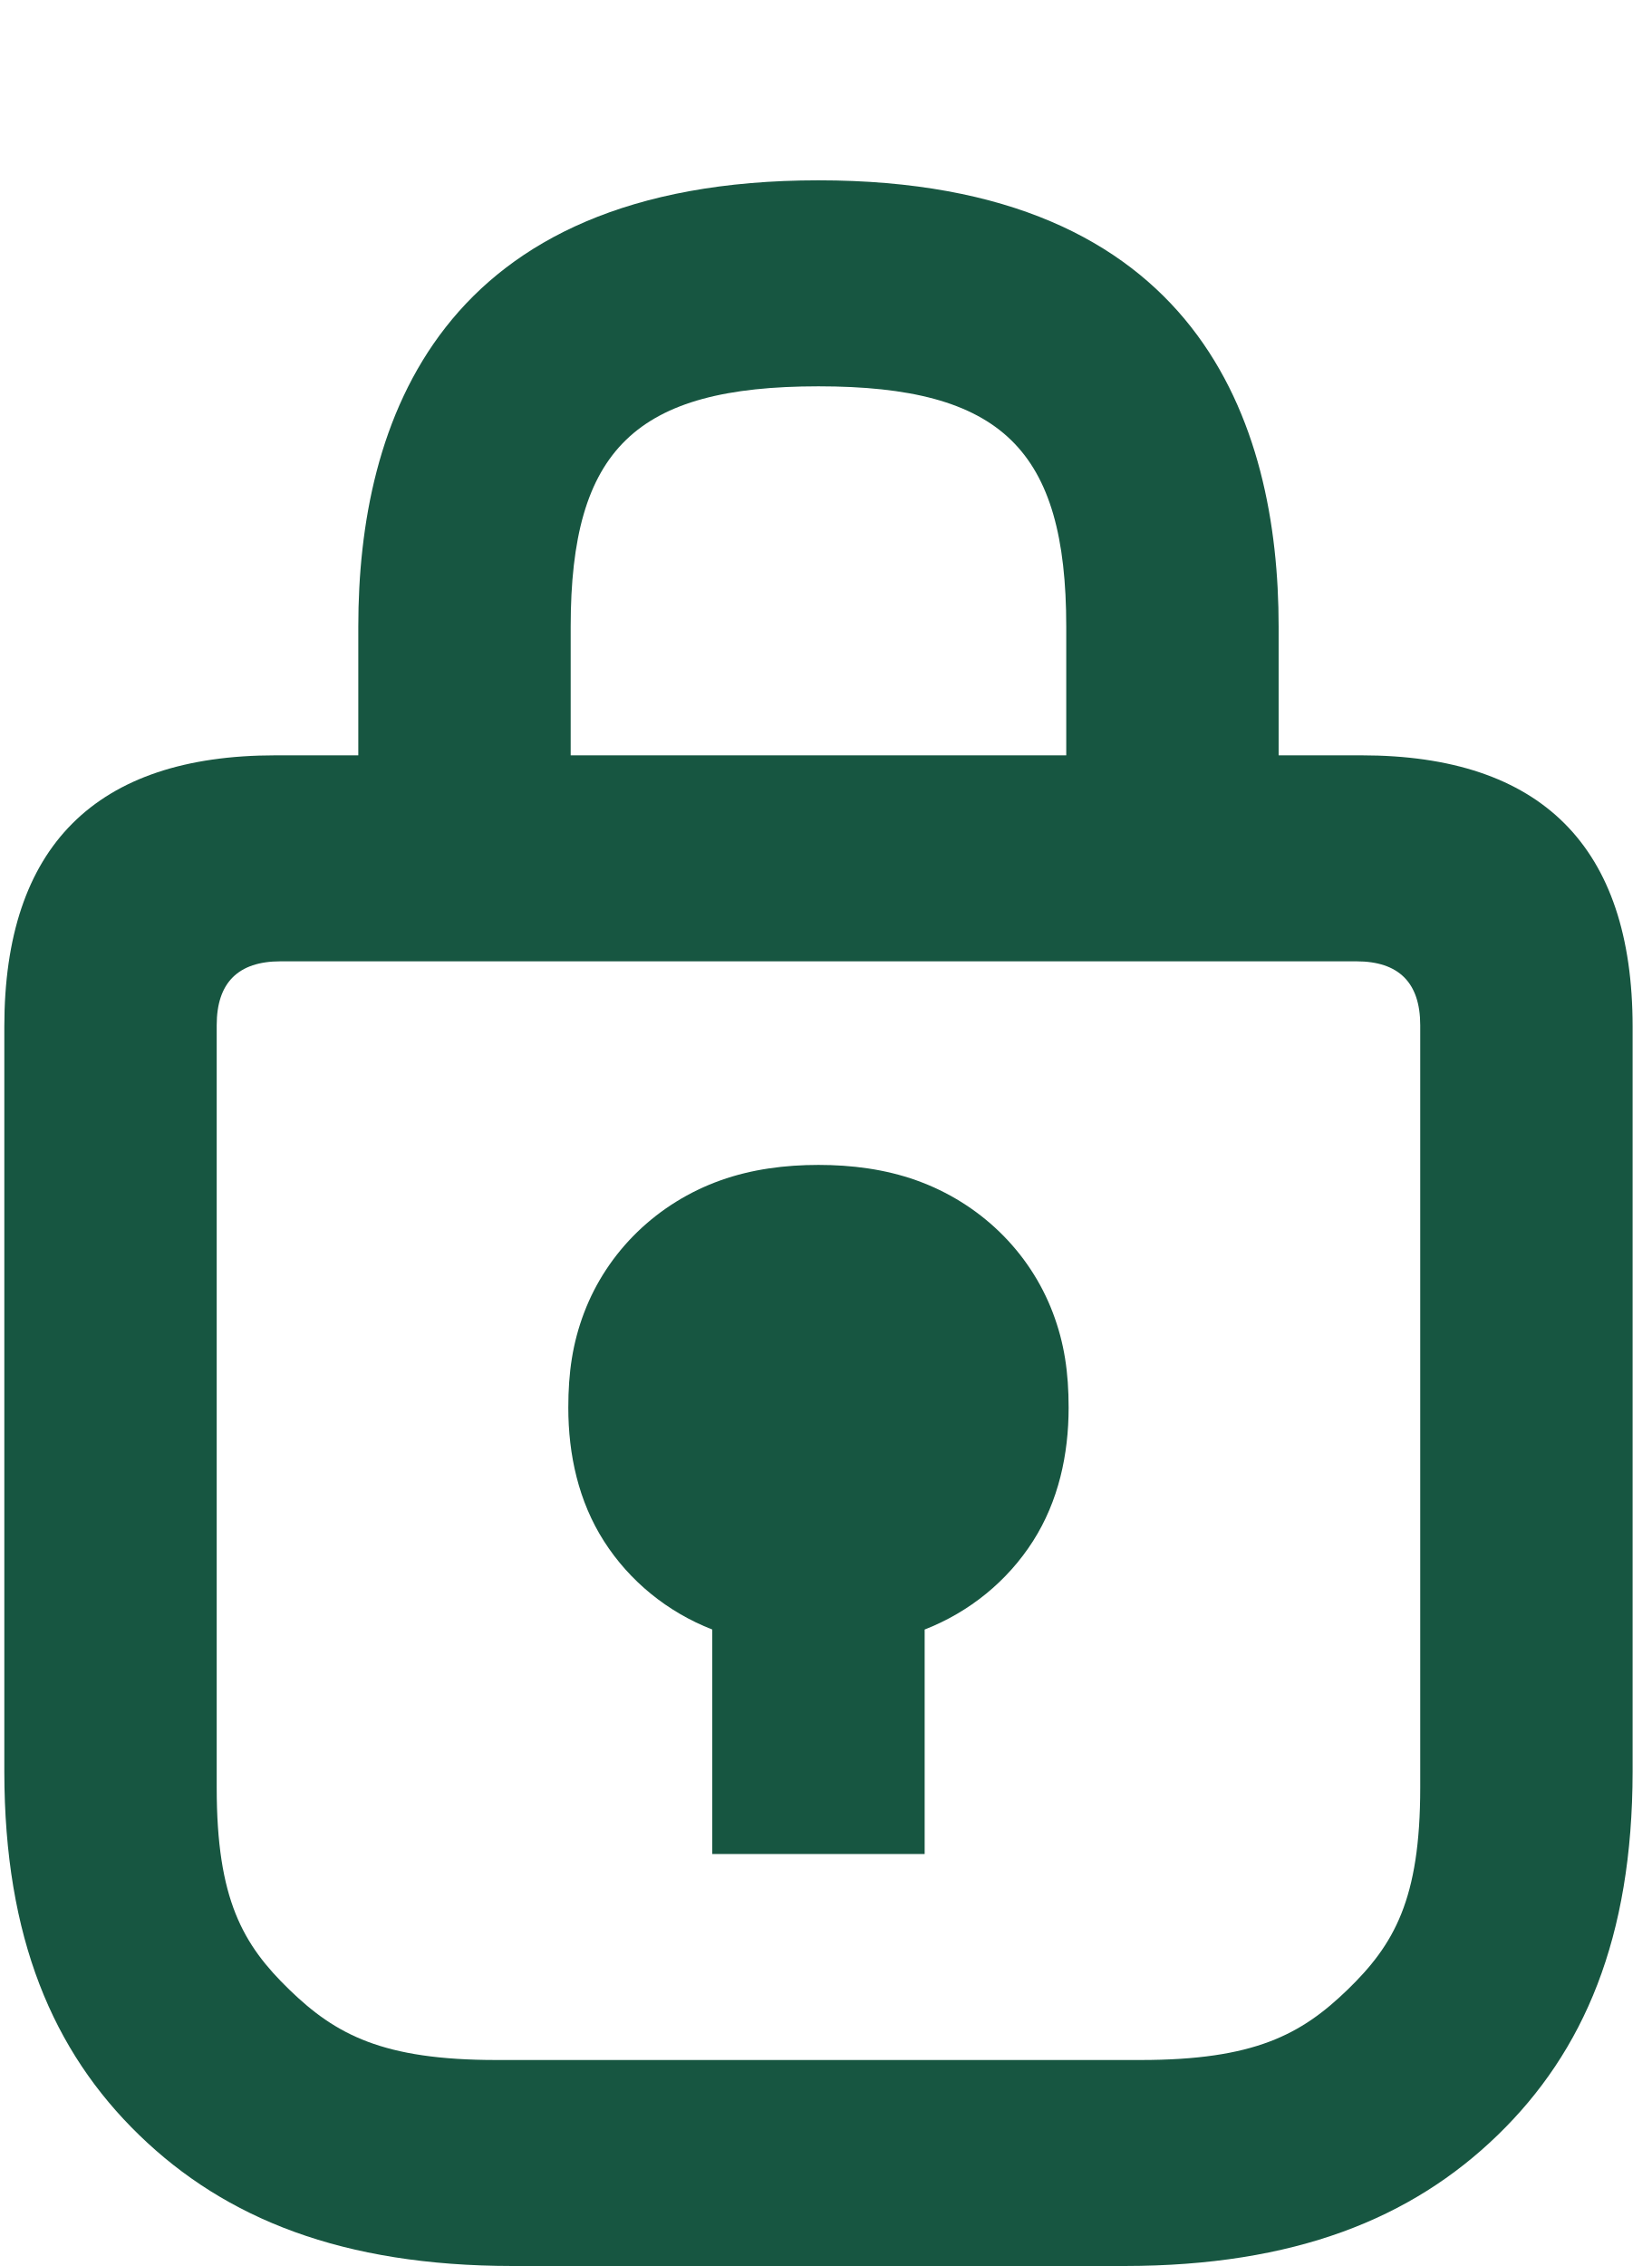
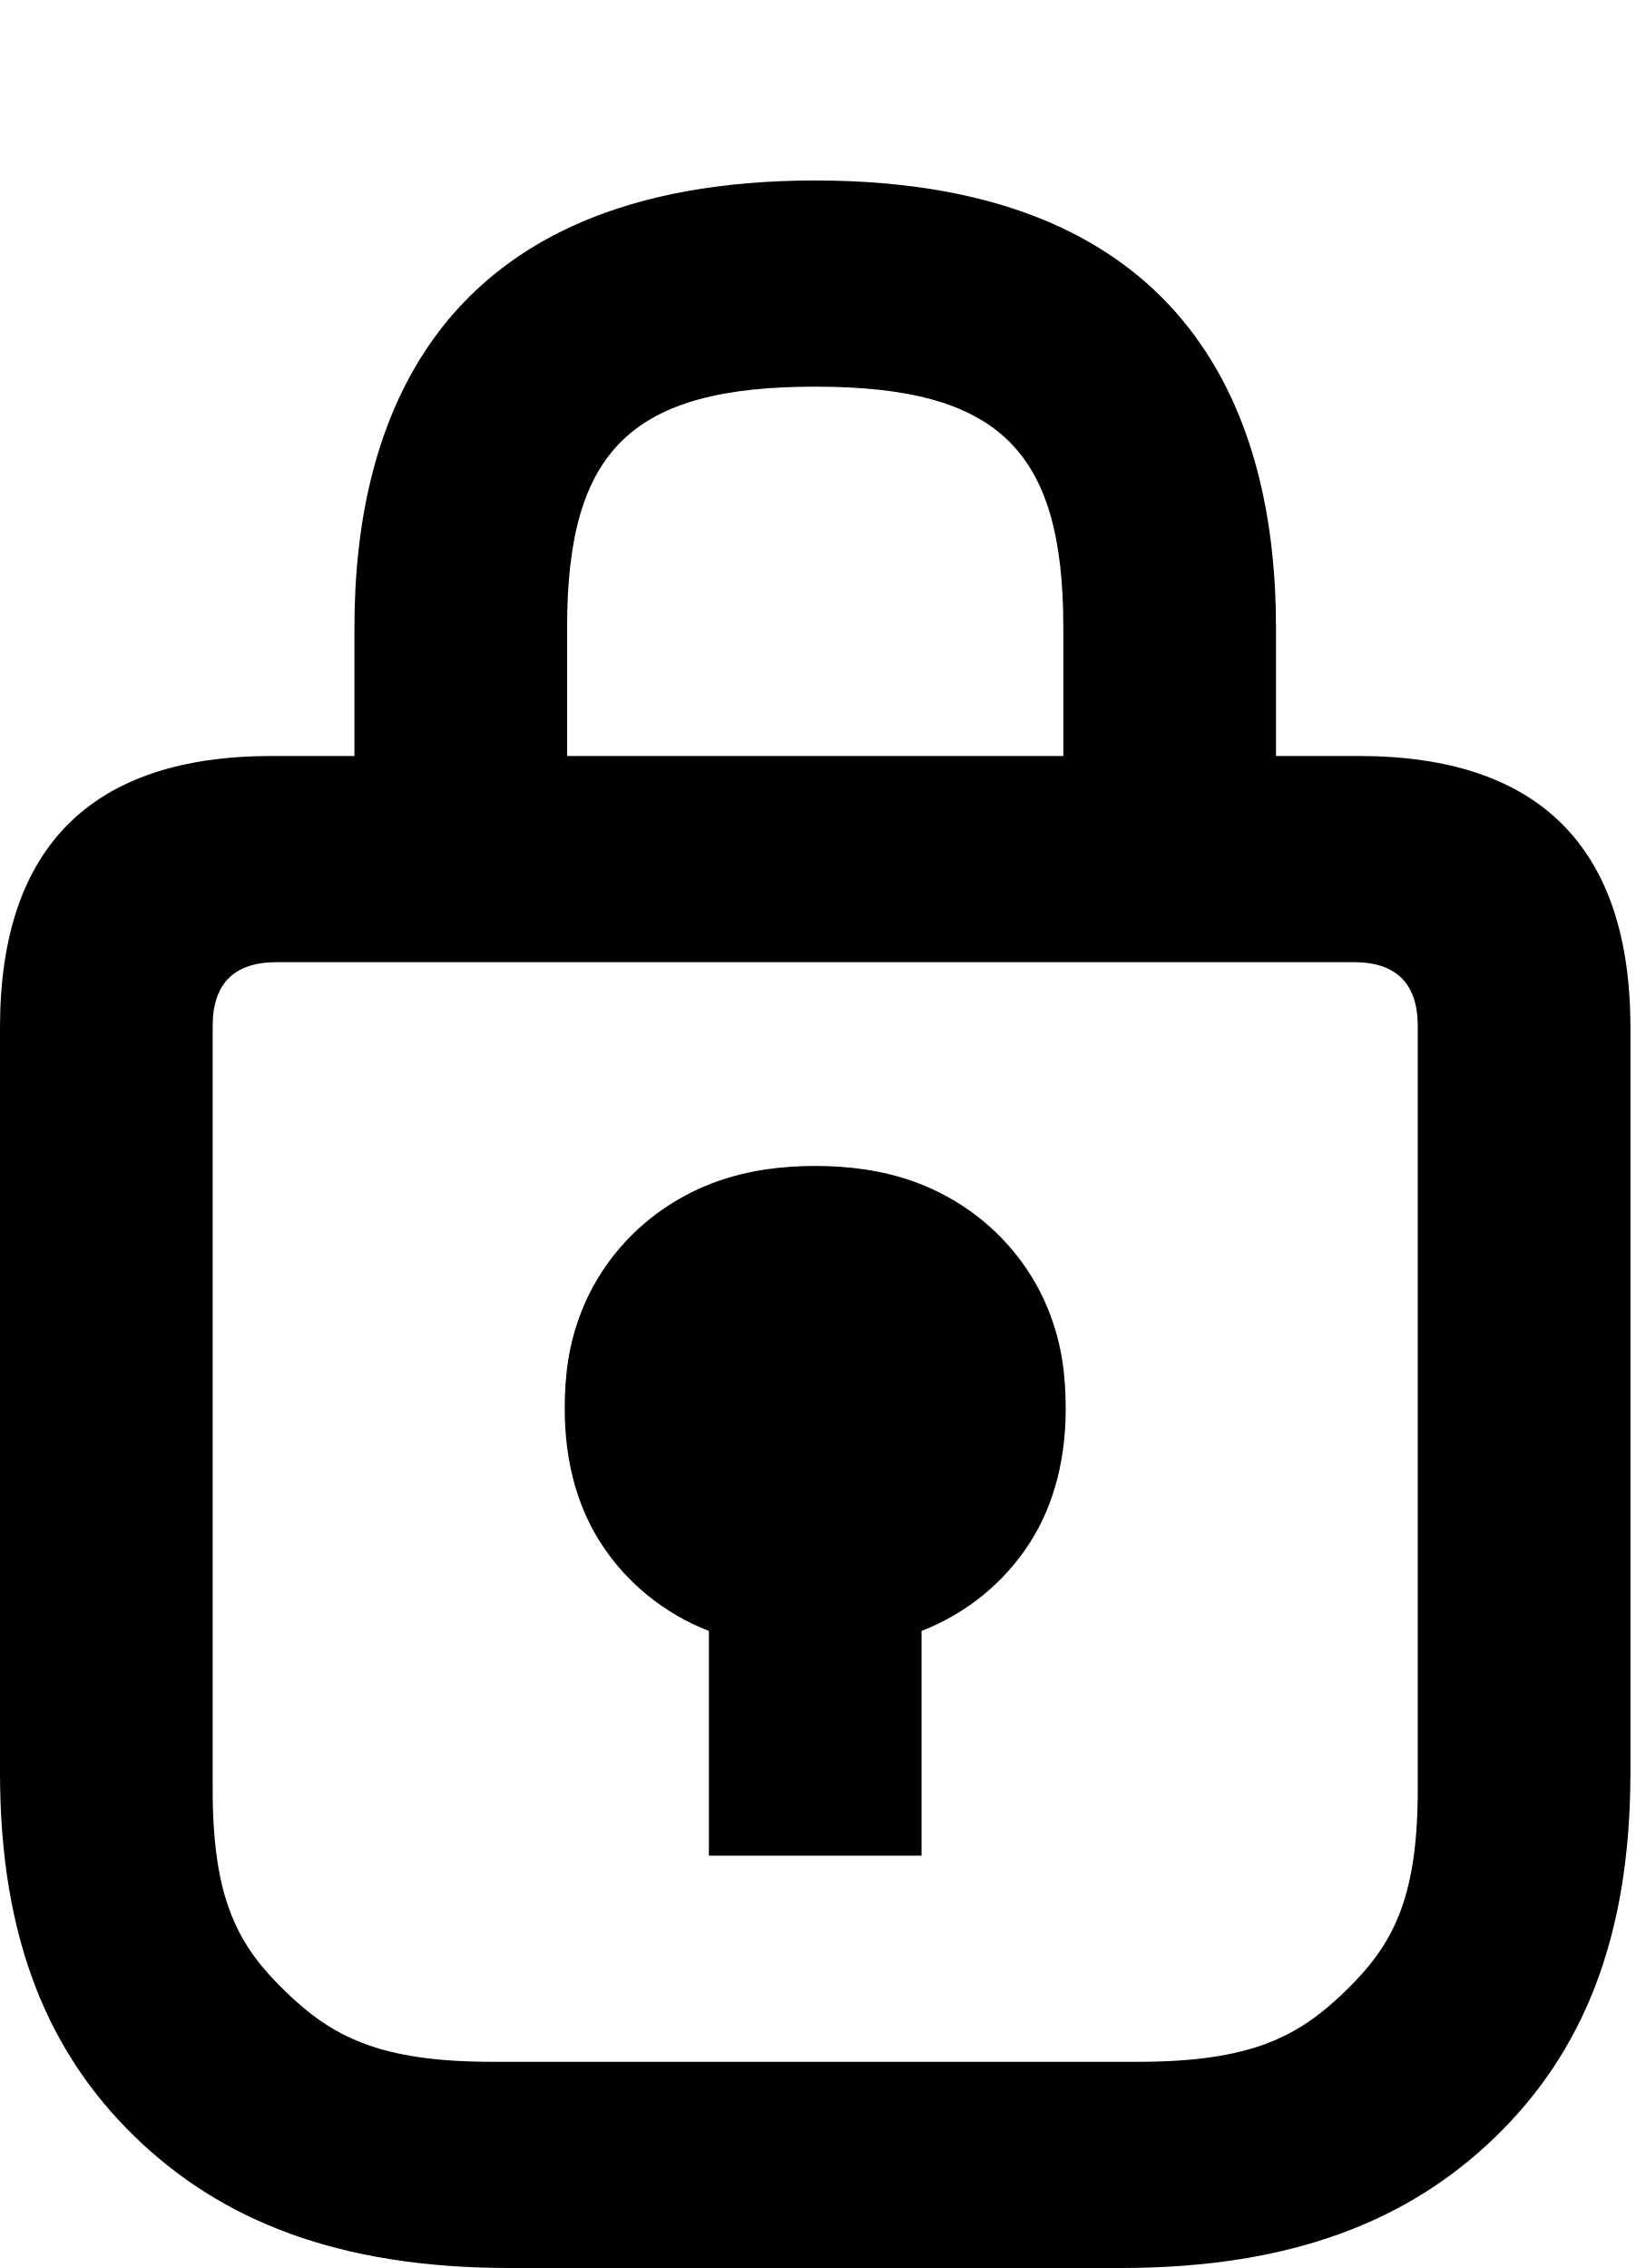
- <svg xmlns="http://www.w3.org/2000/svg" xmlns:xlink="http://www.w3.org/1999/xlink" class="iconography-visual-lock" viewBox="0 0 103 142" width="105" height="144">
-   <path d="M44.374 116.181L57.686 116.181V102.115C60.501 101.018 62.88 99.077 64.477 96.576C66.073 94.075 66.71 91.154 66.71 88.212C66.71 86 66.442 84.163 65.72 82.262C64.999 80.361 63.861 78.635 62.384 77.202C60.907 75.77 59.127 74.666 57.166 73.966C55.206 73.267 53.114 73 51.03 73C48.942 73 46.855 73.267 44.895 73.966C42.934 74.666 41.154 75.77 39.677 77.202C38.2 78.635 37.062 80.361 36.34 82.262C35.619 84.163 35.35 86 35.35 88.212C35.35 91.154 35.987 94.075 37.584 96.576C39.18 99.077 41.56 101.018 44.374 102.115V116.181Z" stroke-opacity="0" stroke="#000000" fill="#175641" stroke-width="2px" />
+ <svg xmlns="http://www.w3.org/2000/svg" xmlns:xlink="http://www.w3.org/1999/xlink" class="iconography-visual-lock" viewBox="0 0 103 142">
+   <path d="M44.374 116.181L57.686 116.181V102.115C60.501 101.018 62.88 99.077 64.477 96.576C66.073 94.075 66.71 91.154 66.71 88.212C66.71 86 66.442 84.163 65.72 82.262C64.999 80.361 63.861 78.635 62.384 77.202C60.907 75.77 59.127 74.666 57.166 73.966C55.206 73.267 53.114 73 51.03 73C48.942 73 46.855 73.267 44.895 73.966C42.934 74.666 41.154 75.77 39.677 77.202C38.2 78.635 37.062 80.361 36.34 82.262C35.619 84.163 35.35 86 35.35 88.212C35.35 91.154 35.987 94.075 37.584 96.576C39.18 99.077 41.56 101.018 44.374 102.115V116.181Z" fill="currentColor" />
  <defs>
    <path id="iconography-visual-lock-path" fill-rule="evenodd" clip-rule="evenodd" d="M102.06 64.333C102.06 53.049 96.344 47.333 85.06 47.333H35.499V39.27C35.499 28.151 39.564 24.209 51.03 24.209C62.496 24.209 66.561 28.151 66.561 39.27V47.333H79.873V39.27C79.873 26.511 74.868 11.3 51.03 11.3C27.192 11.3 22.187 26.511 22.187 39.27V47.333H17C5.716 47.333 0 53.049 0 64.333V111.03C0.009 121.445 3.051 128.554 8.458 133.798C13.865 139.041 21.196 141.991 31.843 142H70.217C80.864 141.991 88.195 139.041 93.602 133.798C99.009 128.554 102.051 121.445 102.06 111.03V64.333ZM88.748 112.03C88.748 119.024 87.112 121.855 84.199 124.68C81.286 127.504 78.336 129.091 71.217 129.091H30.843C23.724 129.091 20.774 127.504 17.861 124.68C14.948 121.855 13.312 119.024 13.312 112.03V64.242C13.312 61.585 14.655 60.242 17.312 60.242H84.748C87.405 60.242 88.748 61.585 88.748 64.242V112.03Z">
-       <animate attributeName="d" dur="0.35s" fill="freeze" keyTimes="0; 1" keySplines=".4 0 .2 1" calcMode="spline" to="M102.06 64.333C102.06 53.049 96.344 47.333 85.06 47.333H35.499V28.27C35.499 17.151 39.564 13.209 51.03 13.209C62.496 13.209 66.561 17.151 66.561 28.27V34.333H79.873V28.27C79.873 15.511 74.868 0.3 51.03 0.3C27.192 0.3 22.187 15.511 22.187 28.27V47.333H17C5.716 47.333 0 53.049 0 64.333V111.03C0.009 121.445 3.051 128.554 8.458 133.798C13.865 139.041 21.196 141.991 31.843 142H70.217C80.864 141.991 88.195 139.041 93.602 133.798C99.009 128.554 102.051 121.445 102.06 111.03V64.333ZM88.748 112.03C88.748 119.024 87.112 121.855 84.199 124.68C81.286 127.504 78.336 129.091 71.217 129.091H30.843C23.724 129.091 20.774 127.504 17.861 124.68C14.948 121.855 13.312 119.024 13.312 112.03V64.242C13.312 61.585 14.655 60.242 17.312 60.242H84.748C87.405 60.242 88.748 61.585 88.748 64.242V112.03Z" begin="tileiconography.mouseover" />
-       <animate attributeName="d" dur="0.2s" fill="freeze" keyTimes="0; 1" keySplines=".6 0 .9 1" calcMode="spline" to="M102.06 64.333C102.06 53.049 96.344 47.333 85.06 47.333H35.499V39.27C35.499 28.151 39.564 24.209 51.03 24.209C62.496 24.209 66.561 28.151 66.561 39.27V47.333H79.873V39.27C79.873 26.511 74.868 11.3 51.03 11.3C27.192 11.3 22.187 26.511 22.187 39.27V47.333H17C5.716 47.333 0 53.049 0 64.333V111.03C0.009 121.445 3.051 128.554 8.458 133.798C13.865 139.041 21.196 141.991 31.843 142H70.217C80.864 141.991 88.195 139.041 93.602 133.798C99.009 128.554 102.051 121.445 102.06 111.03V64.333ZM88.748 112.03C88.748 119.024 87.112 121.855 84.199 124.68C81.286 127.504 78.336 129.091 71.217 129.091H30.843C23.724 129.091 20.774 127.504 17.861 124.68C14.948 121.855 13.312 119.024 13.312 112.03V64.242C13.312 61.585 14.655 60.242 17.312 60.242H84.748C87.405 60.242 88.748 61.585 88.748 64.242V112.03Z" begin="tileiconography.mouseout" />
+       <animate attributeName="d" dur="0.35s" fill="currentColor" keyTimes="0; 1" keySplines=".4 0 .2 1" calcMode="spline" to="M102.06 64.333C102.06 53.049 96.344 47.333 85.06 47.333H35.499V28.27C35.499 17.151 39.564 13.209 51.03 13.209C62.496 13.209 66.561 17.151 66.561 28.27V34.333H79.873V28.27C79.873 15.511 74.868 0.3 51.03 0.3C27.192 0.3 22.187 15.511 22.187 28.27V47.333H17C5.716 47.333 0 53.049 0 64.333V111.03C0.009 121.445 3.051 128.554 8.458 133.798C13.865 139.041 21.196 141.991 31.843 142H70.217C80.864 141.991 88.195 139.041 93.602 133.798C99.009 128.554 102.051 121.445 102.06 111.03V64.333ZM88.748 112.03C88.748 119.024 87.112 121.855 84.199 124.68C81.286 127.504 78.336 129.091 71.217 129.091H30.843C23.724 129.091 20.774 127.504 17.861 124.68C14.948 121.855 13.312 119.024 13.312 112.03V64.242C13.312 61.585 14.655 60.242 17.312 60.242H84.748C87.405 60.242 88.748 61.585 88.748 64.242V112.03Z" begin="tileiconography.mouseover" />
+       <animate attributeName="d" dur="0.2s" fill="currentColor" keyTimes="0; 1" keySplines=".6 0 .9 1" calcMode="spline" to="M102.06 64.333C102.06 53.049 96.344 47.333 85.06 47.333H35.499V39.27C35.499 28.151 39.564 24.209 51.03 24.209C62.496 24.209 66.561 28.151 66.561 39.27V47.333H79.873V39.27C79.873 26.511 74.868 11.3 51.03 11.3C27.192 11.3 22.187 26.511 22.187 39.27V47.333H17C5.716 47.333 0 53.049 0 64.333V111.03C0.009 121.445 3.051 128.554 8.458 133.798C13.865 139.041 21.196 141.991 31.843 142H70.217C80.864 141.991 88.195 139.041 93.602 133.798C99.009 128.554 102.051 121.445 102.06 111.03V64.333ZM88.748 112.03C88.748 119.024 87.112 121.855 84.199 124.68C81.286 127.504 78.336 129.091 71.217 129.091H30.843C23.724 129.091 20.774 127.504 17.861 124.68C14.948 121.855 13.312 119.024 13.312 112.03V64.242C13.312 61.585 14.655 60.242 17.312 60.242H84.748C87.405 60.242 88.748 61.585 88.748 64.242V112.03Z" begin="tileiconography.mouseout" />
    </path>
    <clipPath id="iconography-visual-lock-clip">
      <use xlink:href="#iconography-visual-lock-path" />
    </clipPath>
    <path id="iconography-visual-lock-path" fill-rule="evenodd" clip-rule="evenodd" d="M102.06 64.333C102.06 53.049 96.344 47.333 85.06 47.333H35.499V39.27C35.499 28.151 39.564 24.209 51.03 24.209C62.496 24.209 66.561 28.151 66.561 39.27V47.333H79.873V39.27C79.873 26.511 74.868 11.3 51.03 11.3C27.192 11.3 22.187 26.511 22.187 39.27V47.333H17C5.716 47.333 0 53.049 0 64.333V111.03C0.009 121.445 3.051 128.554 8.458 133.798C13.865 139.041 21.196 141.991 31.843 142H70.217C80.864 141.991 88.195 139.041 93.602 133.798C99.009 128.554 102.051 121.445 102.06 111.03V64.333ZM88.748 112.03C88.748 119.024 87.112 121.855 84.199 124.68C81.286 127.504 78.336 129.091 71.217 129.091H30.843C23.724 129.091 20.774 127.504 17.861 124.68C14.948 121.855 13.312 119.024 13.312 112.03V64.242C13.312 61.585 14.655 60.242 17.312 60.242H84.748C87.405 60.242 88.748 61.585 88.748 64.242V112.03Z">
-       <animate attributeName="d" dur="0.35s" fill="freeze" keyTimes="0; 1" keySplines=".4 0 .2 1" calcMode="spline" to="M102.06 64.333C102.06 53.049 96.344 47.333 85.06 47.333H35.499V28.27C35.499 17.151 39.564 13.209 51.03 13.209C62.496 13.209 66.561 17.151 66.561 28.27V34.333H79.873V28.27C79.873 15.511 74.868 0.3 51.03 0.3C27.192 0.3 22.187 15.511 22.187 28.27V47.333H17C5.716 47.333 0 53.049 0 64.333V111.03C0.009 121.445 3.051 128.554 8.458 133.798C13.865 139.041 21.196 141.991 31.843 142H70.217C80.864 141.991 88.195 139.041 93.602 133.798C99.009 128.554 102.051 121.445 102.06 111.03V64.333ZM88.748 112.03C88.748 119.024 87.112 121.855 84.199 124.68C81.286 127.504 78.336 129.091 71.217 129.091H30.843C23.724 129.091 20.774 127.504 17.861 124.68C14.948 121.855 13.312 119.024 13.312 112.03V64.242C13.312 61.585 14.655 60.242 17.312 60.242H84.748C87.405 60.242 88.748 61.585 88.748 64.242V112.03Z" begin="tileiconography.mouseover" />
-       <animate attributeName="d" dur="0.2s" fill="freeze" keyTimes="0; 1" keySplines=".6 0 .9 1" calcMode="spline" to="M102.06 64.333C102.06 53.049 96.344 47.333 85.06 47.333H35.499V39.27C35.499 28.151 39.564 24.209 51.03 24.209C62.496 24.209 66.561 28.151 66.561 39.27V47.333H79.873V39.27C79.873 26.511 74.868 11.3 51.03 11.3C27.192 11.3 22.187 26.511 22.187 39.27V47.333H17C5.716 47.333 0 53.049 0 64.333V111.03C0.009 121.445 3.051 128.554 8.458 133.798C13.865 139.041 21.196 141.991 31.843 142H70.217C80.864 141.991 88.195 139.041 93.602 133.798C99.009 128.554 102.051 121.445 102.06 111.03V64.333ZM88.748 112.03C88.748 119.024 87.112 121.855 84.199 124.68C81.286 127.504 78.336 129.091 71.217 129.091H30.843C23.724 129.091 20.774 127.504 17.861 124.68C14.948 121.855 13.312 119.024 13.312 112.03V64.242C13.312 61.585 14.655 60.242 17.312 60.242H84.748C87.405 60.242 88.748 61.585 88.748 64.242V112.03Z" begin="tileiconography.mouseout" />
+       <animate attributeName="d" dur="0.35s" fill="currentColor" keyTimes="0; 1" keySplines=".4 0 .2 1" calcMode="spline" to="M102.06 64.333C102.06 53.049 96.344 47.333 85.06 47.333H35.499V28.27C35.499 17.151 39.564 13.209 51.03 13.209C62.496 13.209 66.561 17.151 66.561 28.27V34.333H79.873V28.27C79.873 15.511 74.868 0.3 51.03 0.3C27.192 0.3 22.187 15.511 22.187 28.27V47.333H17C5.716 47.333 0 53.049 0 64.333V111.03C0.009 121.445 3.051 128.554 8.458 133.798C13.865 139.041 21.196 141.991 31.843 142H70.217C80.864 141.991 88.195 139.041 93.602 133.798C99.009 128.554 102.051 121.445 102.06 111.03V64.333ZM88.748 112.03C88.748 119.024 87.112 121.855 84.199 124.68C81.286 127.504 78.336 129.091 71.217 129.091H30.843C23.724 129.091 20.774 127.504 17.861 124.68C14.948 121.855 13.312 119.024 13.312 112.03V64.242C13.312 61.585 14.655 60.242 17.312 60.242H84.748C87.405 60.242 88.748 61.585 88.748 64.242V112.03Z" begin="tileiconography.mouseover" />
+       <animate attributeName="d" dur="0.2s" fill="currentColor" keyTimes="0; 1" keySplines=".6 0 .9 1" calcMode="spline" to="M102.06 64.333C102.06 53.049 96.344 47.333 85.06 47.333H35.499V39.27C35.499 28.151 39.564 24.209 51.03 24.209C62.496 24.209 66.561 28.151 66.561 39.27V47.333H79.873V39.27C79.873 26.511 74.868 11.3 51.03 11.3C27.192 11.3 22.187 26.511 22.187 39.27V47.333H17C5.716 47.333 0 53.049 0 64.333V111.03C0.009 121.445 3.051 128.554 8.458 133.798C13.865 139.041 21.196 141.991 31.843 142H70.217C80.864 141.991 88.195 139.041 93.602 133.798C99.009 128.554 102.051 121.445 102.06 111.03V64.333ZM88.748 112.03C88.748 119.024 87.112 121.855 84.199 124.68C81.286 127.504 78.336 129.091 71.217 129.091H30.843C23.724 129.091 20.774 127.504 17.861 124.68C14.948 121.855 13.312 119.024 13.312 112.03V64.242C13.312 61.585 14.655 60.242 17.312 60.242H84.748C87.405 60.242 88.748 61.585 88.748 64.242V112.03Z" begin="tileiconography.mouseout" />
    </path>
    <path id="iconography-visual-lock-path" fill-rule="evenodd" clip-rule="evenodd" d="M102.06 64.333C102.06 53.049 96.344 47.333 85.06 47.333H35.499V39.27C35.499 28.151 39.564 24.209 51.03 24.209C62.496 24.209 66.561 28.151 66.561 39.27V47.333H79.873V39.27C79.873 26.511 74.868 11.3 51.03 11.3C27.192 11.3 22.187 26.511 22.187 39.27V47.333H17C5.716 47.333 0 53.049 0 64.333V111.03C0.009 121.445 3.051 128.554 8.458 133.798C13.865 139.041 21.196 141.991 31.843 142H70.217C80.864 141.991 88.195 139.041 93.602 133.798C99.009 128.554 102.051 121.445 102.06 111.03V64.333ZM88.748 112.03C88.748 119.024 87.112 121.855 84.199 124.68C81.286 127.504 78.336 129.091 71.217 129.091H30.843C23.724 129.091 20.774 127.504 17.861 124.68C14.948 121.855 13.312 119.024 13.312 112.03V64.242C13.312 61.585 14.655 60.242 17.312 60.242H84.748C87.405 60.242 88.748 61.585 88.748 64.242V112.03Z">
-       <animate attributeName="d" dur="0.35s" fill="freeze" keyTimes="0; 1" keySplines=".4 0 .2 1" calcMode="spline" to="M102.06 64.333C102.06 53.049 96.344 47.333 85.06 47.333H35.499V28.27C35.499 17.151 39.564 13.209 51.03 13.209C62.496 13.209 66.561 17.151 66.561 28.27V34.333H79.873V28.27C79.873 15.511 74.868 0.3 51.03 0.3C27.192 0.3 22.187 15.511 22.187 28.27V47.333H17C5.716 47.333 0 53.049 0 64.333V111.03C0.009 121.445 3.051 128.554 8.458 133.798C13.865 139.041 21.196 141.991 31.843 142H70.217C80.864 141.991 88.195 139.041 93.602 133.798C99.009 128.554 102.051 121.445 102.06 111.03V64.333ZM88.748 112.03C88.748 119.024 87.112 121.855 84.199 124.68C81.286 127.504 78.336 129.091 71.217 129.091H30.843C23.724 129.091 20.774 127.504 17.861 124.68C14.948 121.855 13.312 119.024 13.312 112.03V64.242C13.312 61.585 14.655 60.242 17.312 60.242H84.748C87.405 60.242 88.748 61.585 88.748 64.242V112.03Z" begin="tileiconography.mouseover" />
-       <animate attributeName="d" dur="0.2s" fill="freeze" keyTimes="0; 1" keySplines=".6 0 .9 1" calcMode="spline" to="M102.06 64.333C102.06 53.049 96.344 47.333 85.06 47.333H35.499V39.27C35.499 28.151 39.564 24.209 51.03 24.209C62.496 24.209 66.561 28.151 66.561 39.27V47.333H79.873V39.27C79.873 26.511 74.868 11.3 51.03 11.3C27.192 11.3 22.187 26.511 22.187 39.27V47.333H17C5.716 47.333 0 53.049 0 64.333V111.03C0.009 121.445 3.051 128.554 8.458 133.798C13.865 139.041 21.196 141.991 31.843 142H70.217C80.864 141.991 88.195 139.041 93.602 133.798C99.009 128.554 102.051 121.445 102.06 111.03V64.333ZM88.748 112.03C88.748 119.024 87.112 121.855 84.199 124.68C81.286 127.504 78.336 129.091 71.217 129.091H30.843C23.724 129.091 20.774 127.504 17.861 124.68C14.948 121.855 13.312 119.024 13.312 112.03V64.242C13.312 61.585 14.655 60.242 17.312 60.242H84.748C87.405 60.242 88.748 61.585 88.748 64.242V112.03Z" begin="tileiconography.mouseout" />
+       <animate attributeName="d" dur="0.35s" fill="currentColor" keyTimes="0; 1" keySplines=".4 0 .2 1" calcMode="spline" to="M102.06 64.333C102.06 53.049 96.344 47.333 85.06 47.333H35.499V28.27C35.499 17.151 39.564 13.209 51.03 13.209C62.496 13.209 66.561 17.151 66.561 28.27V34.333H79.873V28.27C79.873 15.511 74.868 0.3 51.03 0.3C27.192 0.3 22.187 15.511 22.187 28.27V47.333H17C5.716 47.333 0 53.049 0 64.333V111.03C0.009 121.445 3.051 128.554 8.458 133.798C13.865 139.041 21.196 141.991 31.843 142H70.217C80.864 141.991 88.195 139.041 93.602 133.798C99.009 128.554 102.051 121.445 102.06 111.03V64.333ZM88.748 112.03C88.748 119.024 87.112 121.855 84.199 124.68C81.286 127.504 78.336 129.091 71.217 129.091H30.843C23.724 129.091 20.774 127.504 17.861 124.68C14.948 121.855 13.312 119.024 13.312 112.03V64.242C13.312 61.585 14.655 60.242 17.312 60.242H84.748C87.405 60.242 88.748 61.585 88.748 64.242V112.03Z" begin="tileiconography.mouseover" />
+       <animate attributeName="d" dur="0.2s" fill="currentColor" keyTimes="0; 1" keySplines=".6 0 .9 1" calcMode="spline" to="M102.06 64.333C102.06 53.049 96.344 47.333 85.06 47.333H35.499V39.27C35.499 28.151 39.564 24.209 51.03 24.209C62.496 24.209 66.561 28.151 66.561 39.27V47.333H79.873V39.27C79.873 26.511 74.868 11.3 51.03 11.3C27.192 11.3 22.187 26.511 22.187 39.27V47.333H17C5.716 47.333 0 53.049 0 64.333V111.03C0.009 121.445 3.051 128.554 8.458 133.798C13.865 139.041 21.196 141.991 31.843 142H70.217C80.864 141.991 88.195 139.041 93.602 133.798C99.009 128.554 102.051 121.445 102.06 111.03V64.333ZM88.748 112.03C88.748 119.024 87.112 121.855 84.199 124.68C81.286 127.504 78.336 129.091 71.217 129.091H30.843C23.724 129.091 20.774 127.504 17.861 124.68C14.948 121.855 13.312 119.024 13.312 112.03V64.242C13.312 61.585 14.655 60.242 17.312 60.242H84.748C87.405 60.242 88.748 61.585 88.748 64.242V112.03Z" begin="tileiconography.mouseout" />
    </path>
  </defs>
-   <g stroke-opacity="0" stroke="#000000" fill="#175641" stroke-width="2px">
-     <use xlink:href="#iconography-visual-lock-path" stroke-width="4px" clip-path="url(#iconography-visual-lock-clip)" />
+   <g fill="currentColor">
+     <use xlink:href="#iconography-visual-lock-path" clip-path="url(#iconography-visual-lock-clip)" />
  </g>
</svg>
